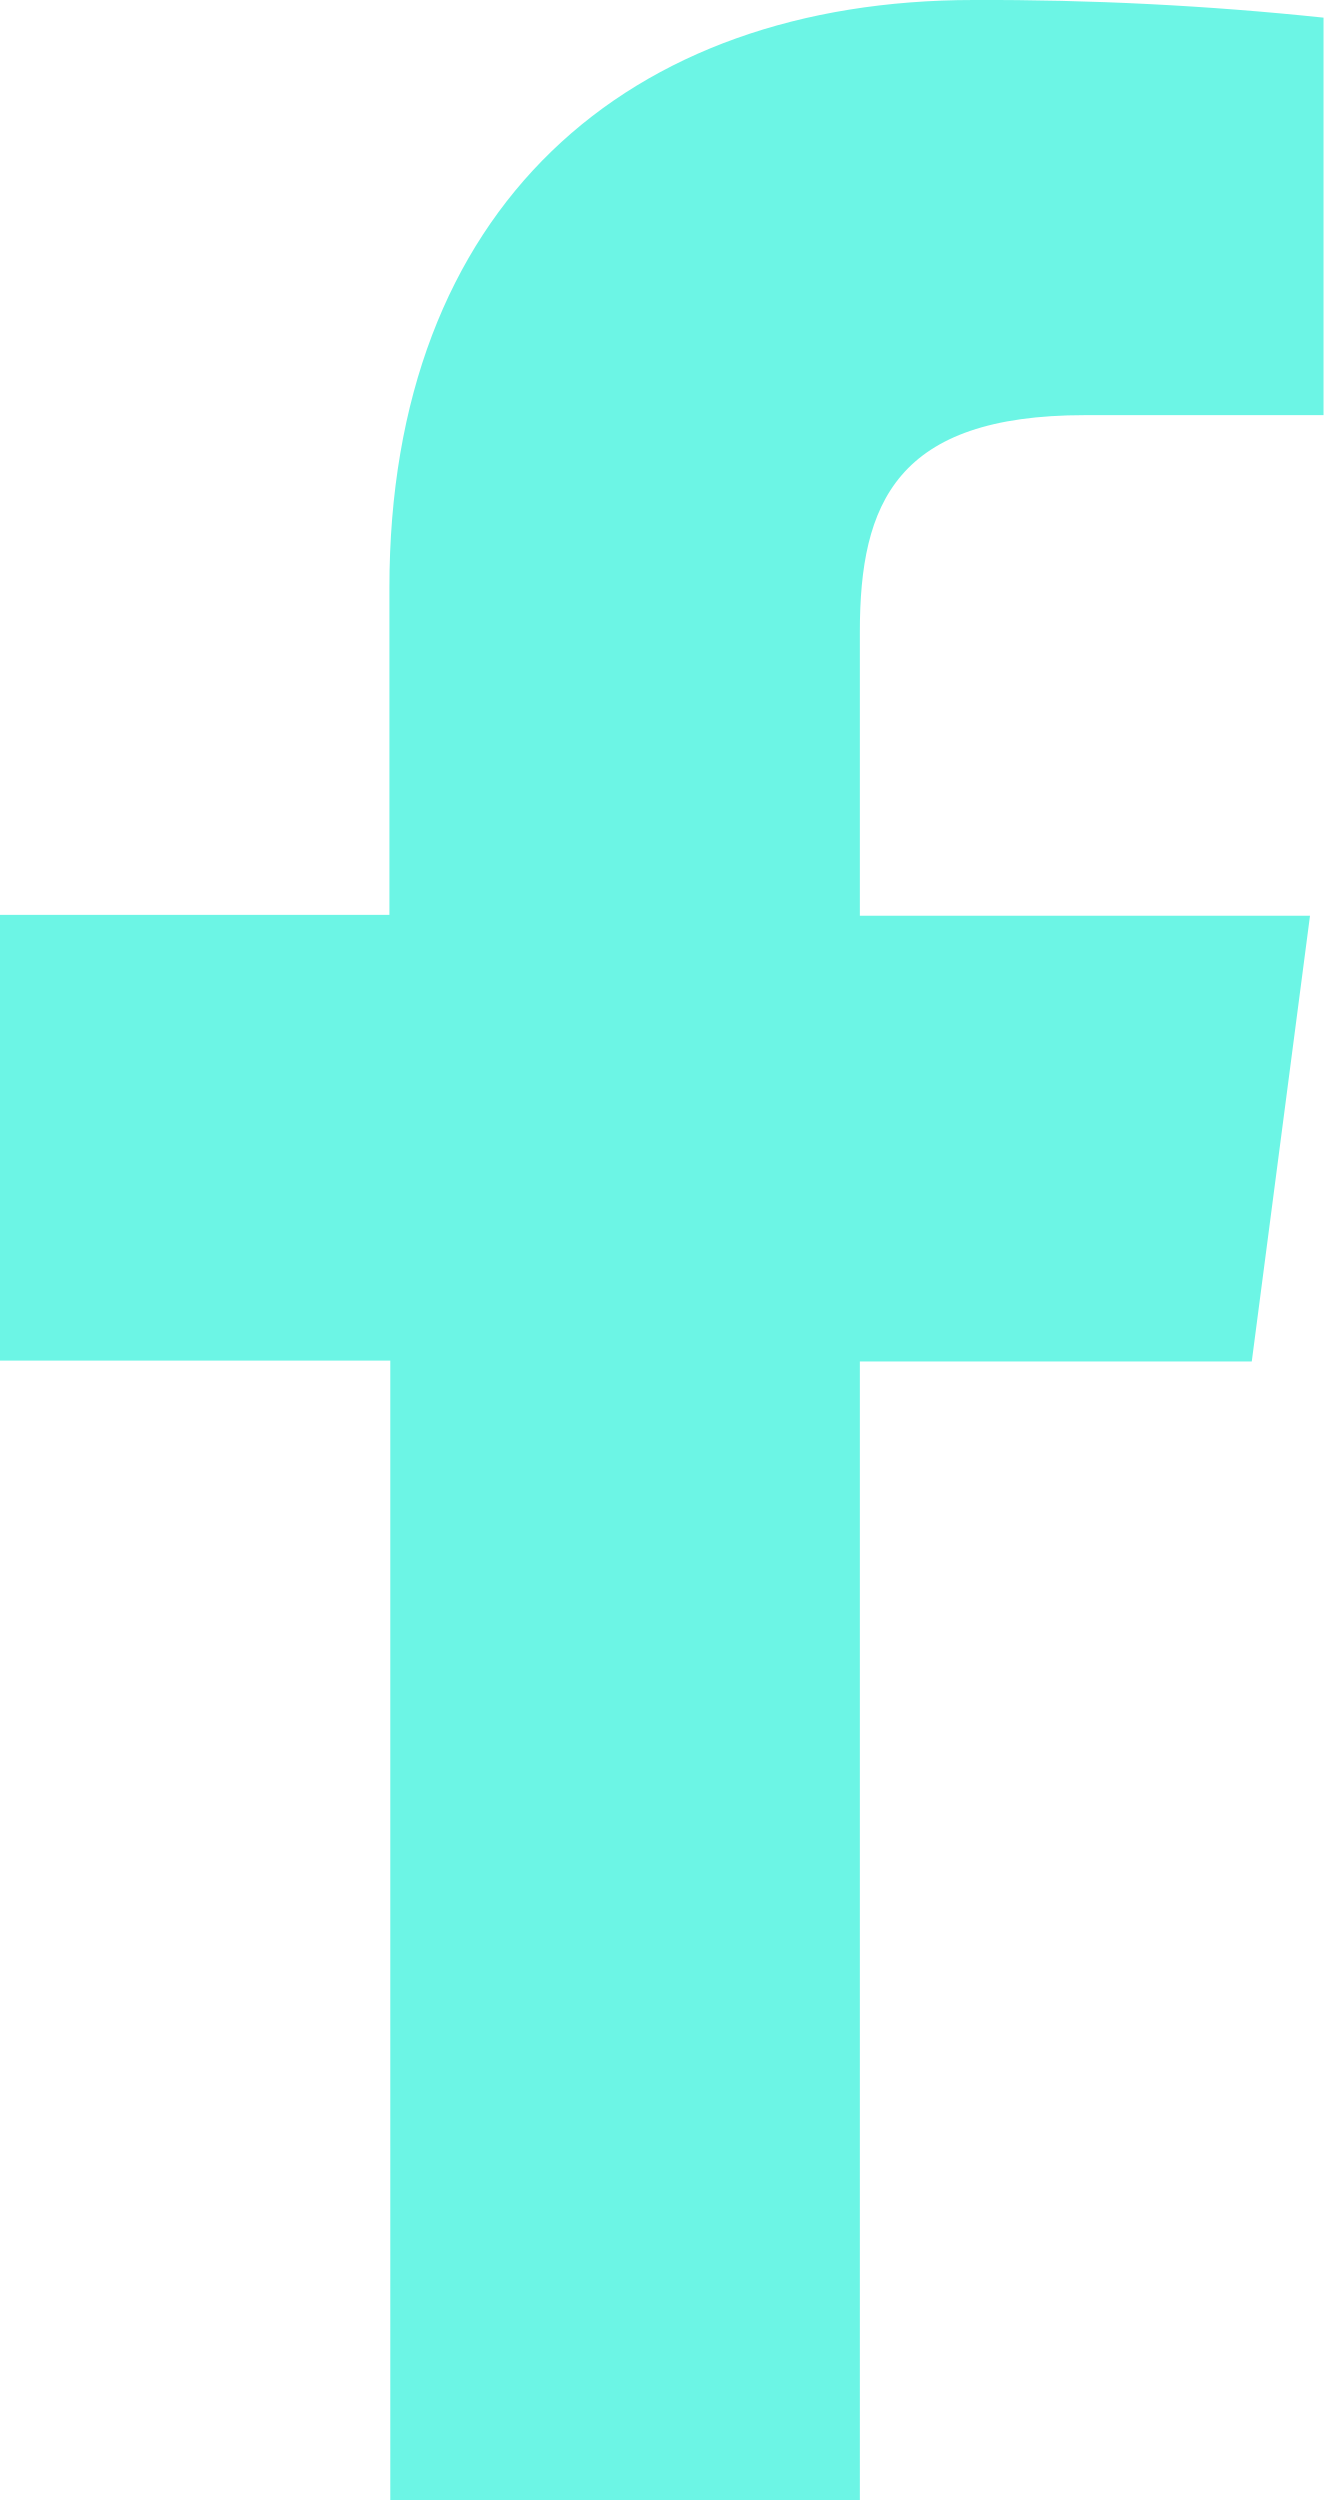
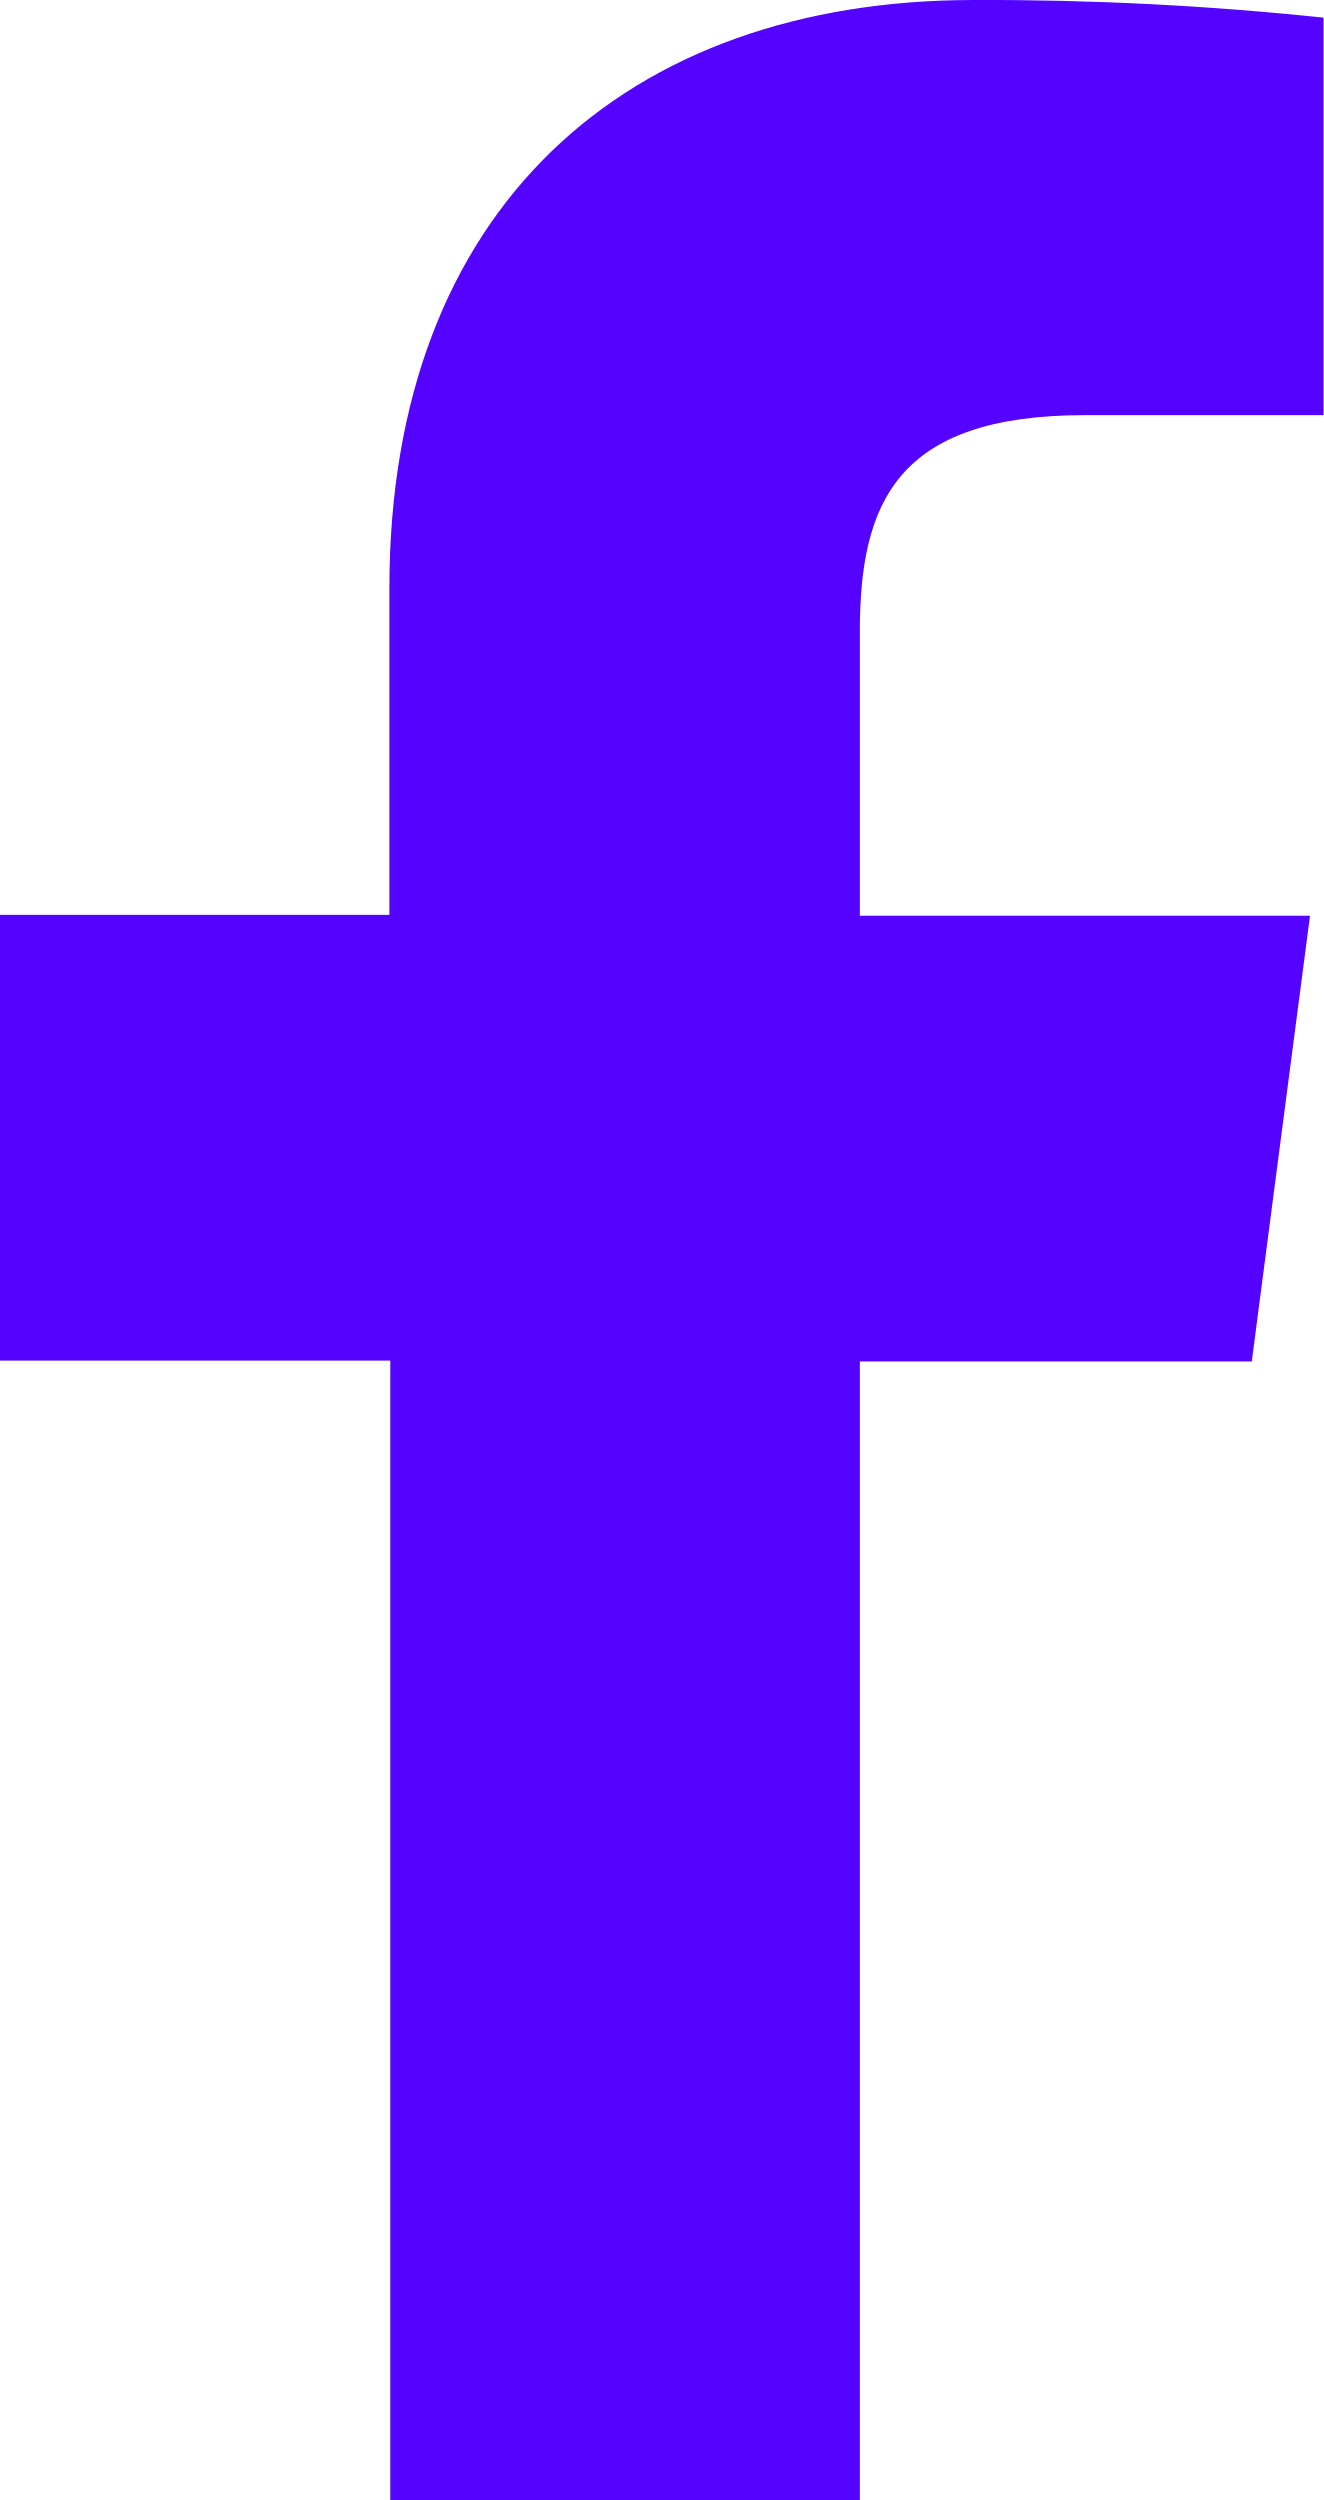
<svg xmlns="http://www.w3.org/2000/svg" width="9" height="17" viewBox="0 0 9 17" fill="none">
-   <path d="M5.847 17V9.258H8.512L8.908 6.227H5.847V4.296C5.847 3.421 6.095 2.823 7.377 2.823H9V0.12C8.21 0.037 7.416 -0.003 6.622 0C4.266 0 2.648 1.409 2.648 3.997V6.221H0V9.252H2.654V17H5.847Z" fill="#6CF5E5" />
+   <path d="M5.847 17V9.258H8.512L8.908 6.227H5.847V4.296C5.847 3.421 6.095 2.823 7.377 2.823H9V0.12C8.21 0.037 7.416 -0.003 6.622 0C4.266 0 2.648 1.409 2.648 3.997V6.221H0V9.252H2.654V17H5.847Z" fill="#5403FF" />
</svg>
